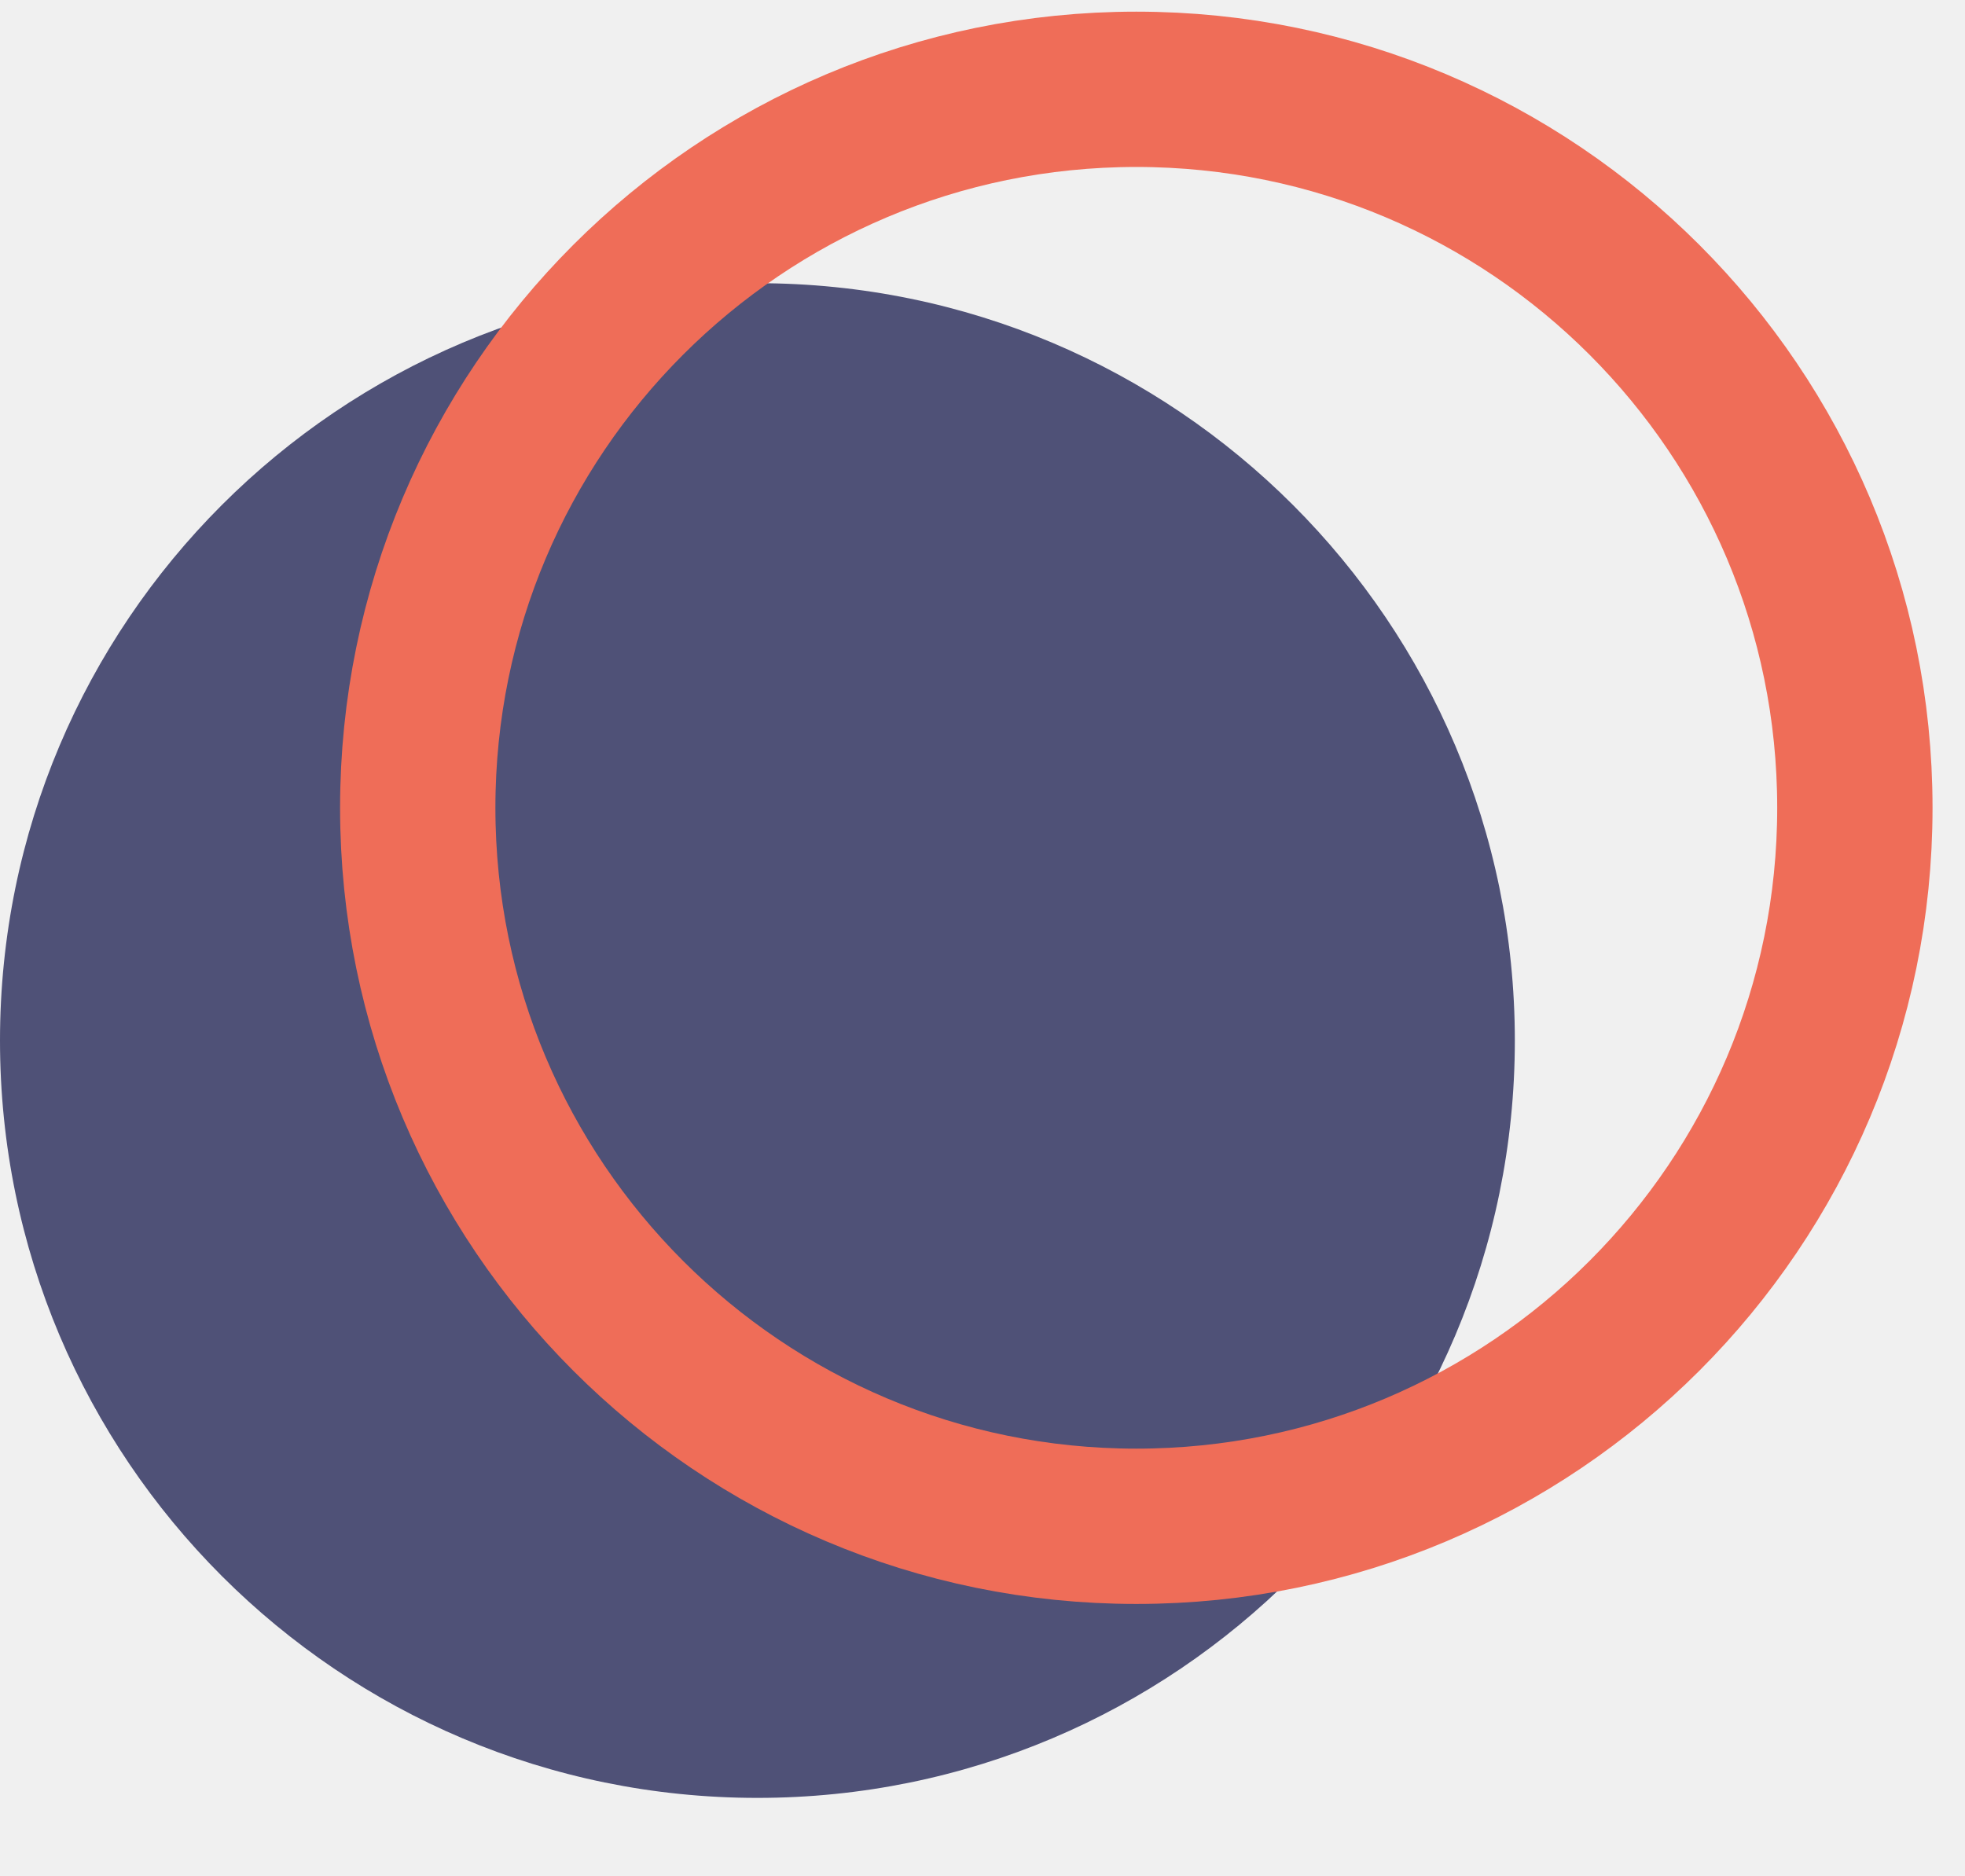
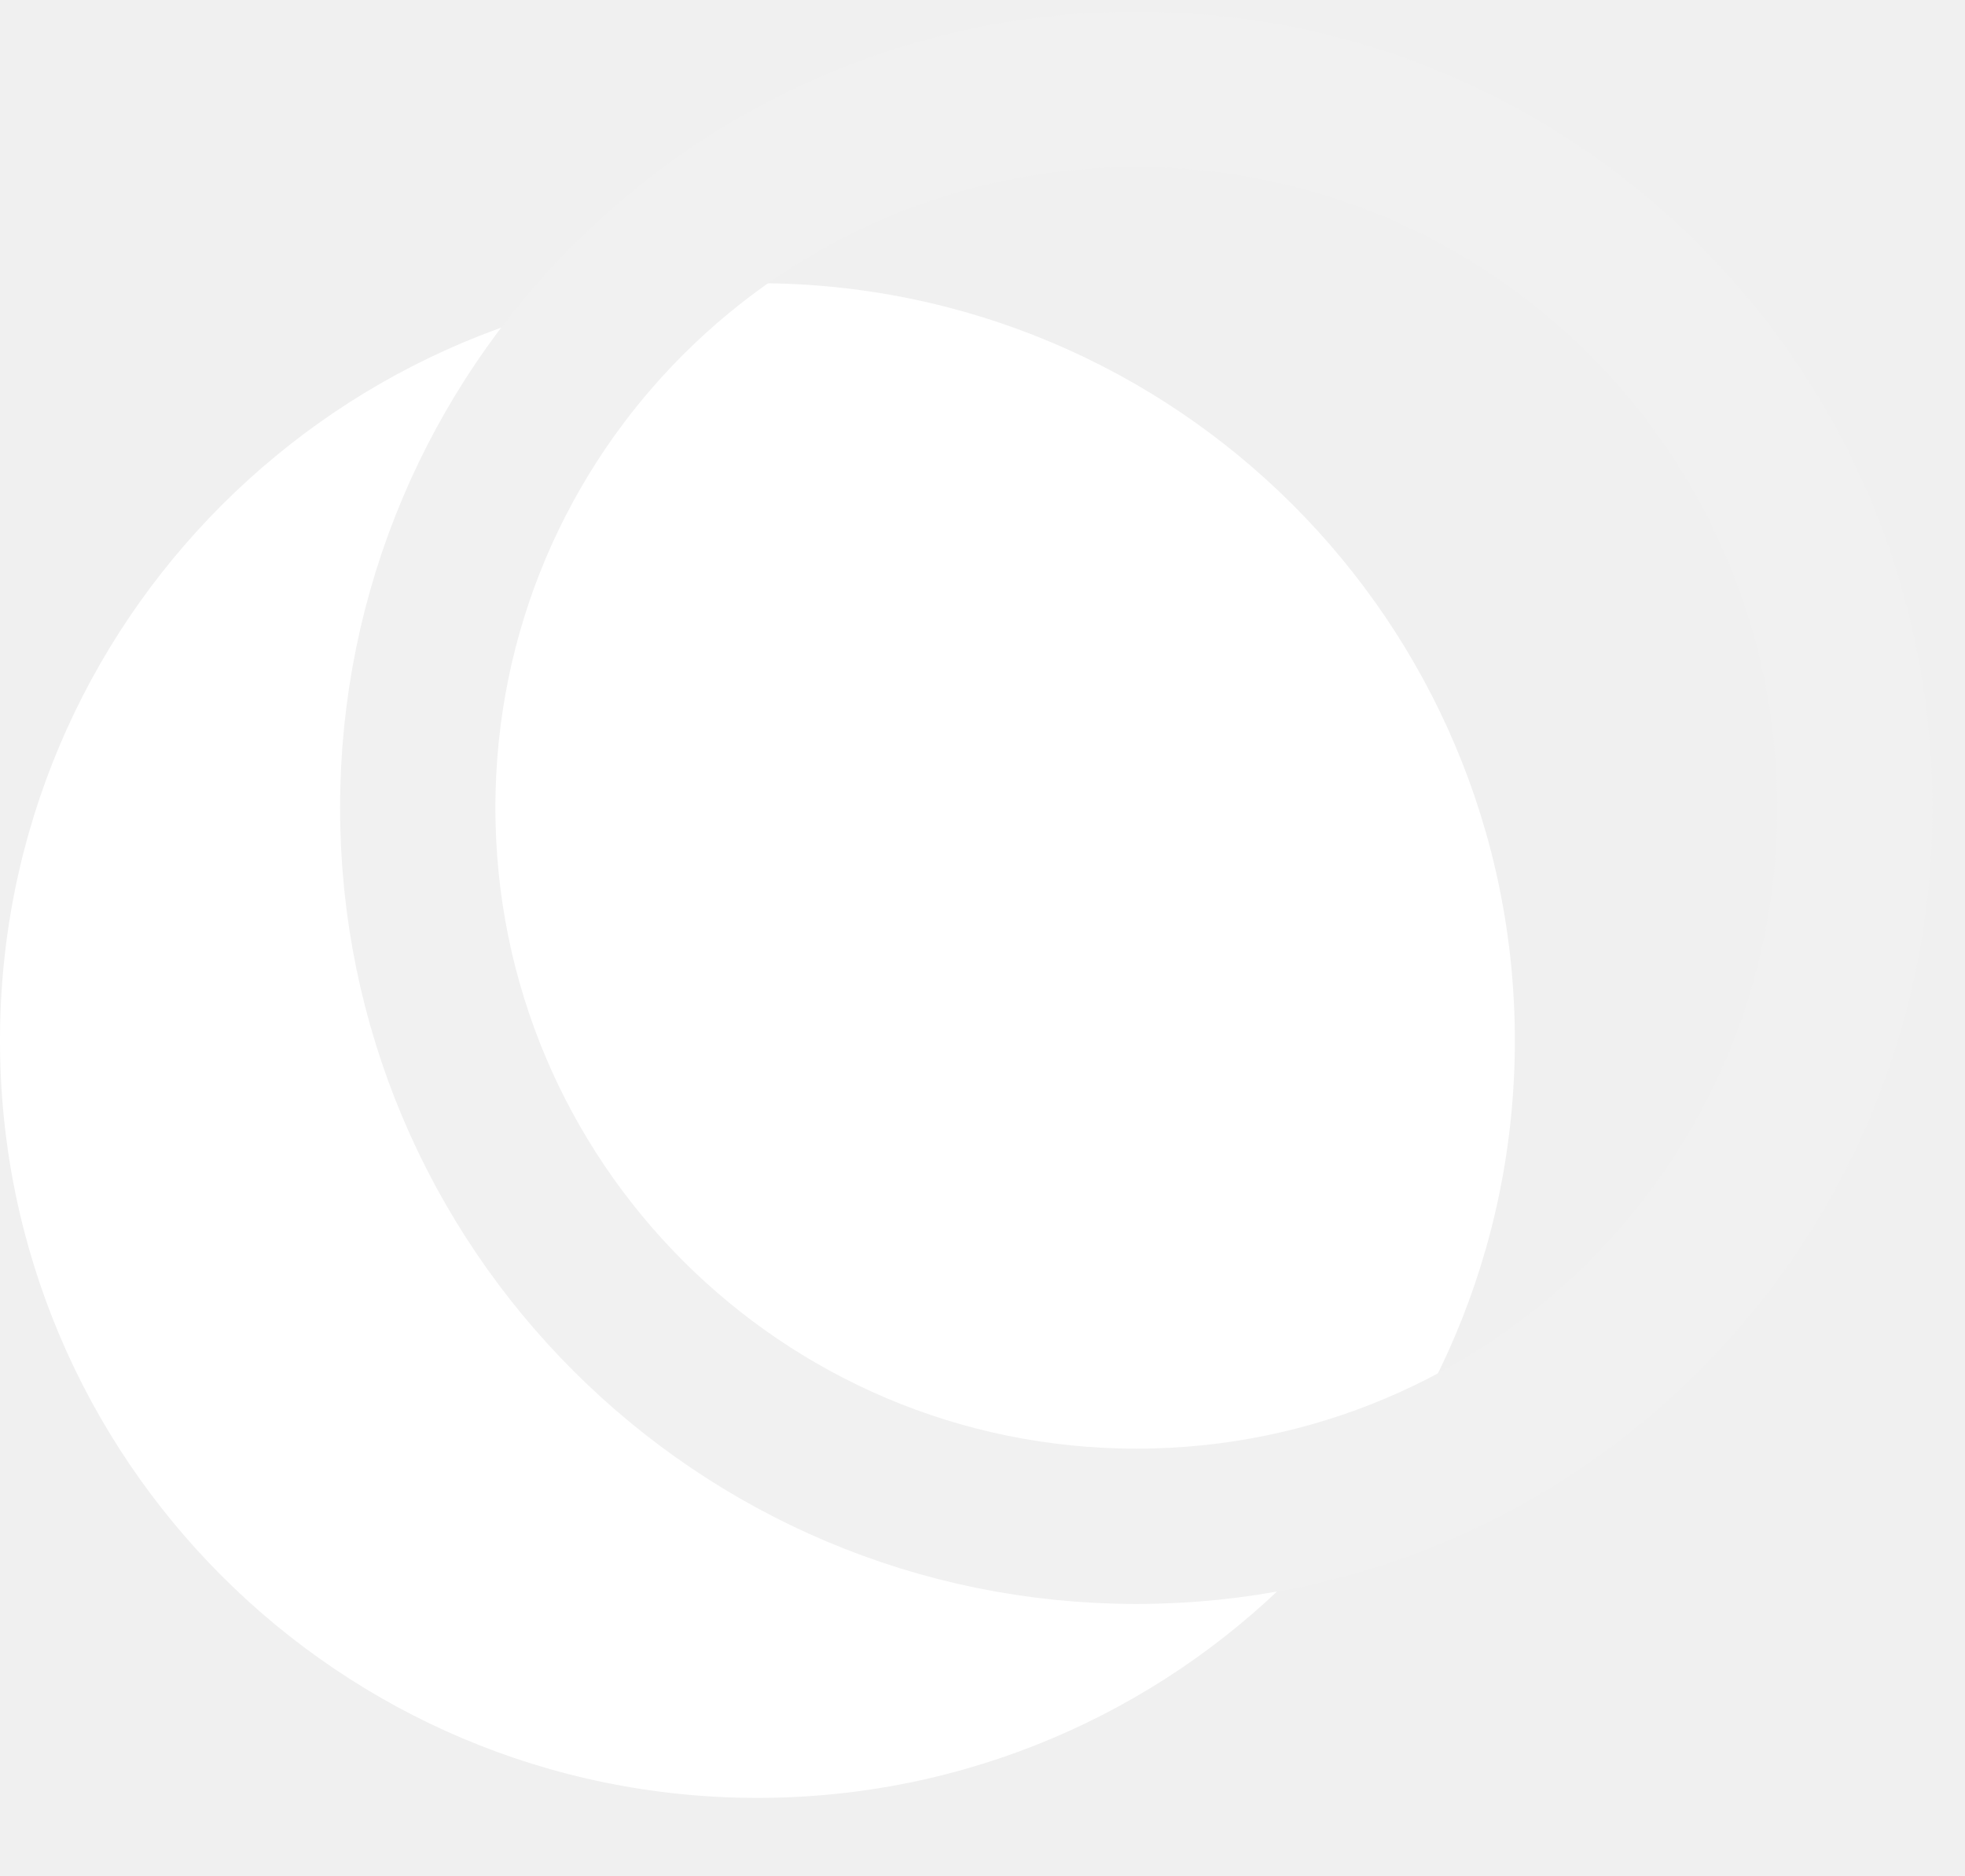
<svg xmlns="http://www.w3.org/2000/svg" width="22" height="21" viewBox="0 0 22 21" fill="none">
-   <path d="M8.48 20.131C13.163 20.131 16.96 16.334 16.96 11.651C16.96 6.967 13.163 3.171 8.48 3.171C3.797 3.171 0 6.967 0 11.651C0 16.334 3.797 20.131 8.48 20.131Z" fill="#4F5177" />
-   <path d="M20.767 9.045C20.767 13.488 17.165 17.09 12.722 17.09C8.279 17.09 4.677 13.488 4.677 9.045C4.677 4.602 8.279 1 12.722 1C17.165 1 20.767 4.602 20.767 9.045Z" stroke="#EF6D58" stroke-width="1.739" />
+   <path d="M8.48 20.131C13.163 20.131 16.96 16.334 16.96 11.651C16.96 6.967 13.163 3.171 8.48 3.171C3.797 3.171 0 6.967 0 11.651C0 16.334 3.797 20.131 8.48 20.131Z" fill="#ffffff" />
+   <path d="M20.767 9.045C20.767 13.488 17.165 17.09 12.722 17.09C8.279 17.09 4.677 13.488 4.677 9.045C4.677 4.602 8.279 1 12.722 1C17.165 1 20.767 4.602 20.767 9.045Z" stroke="#F1F1F1" stroke-width="1.739" />
</svg>
